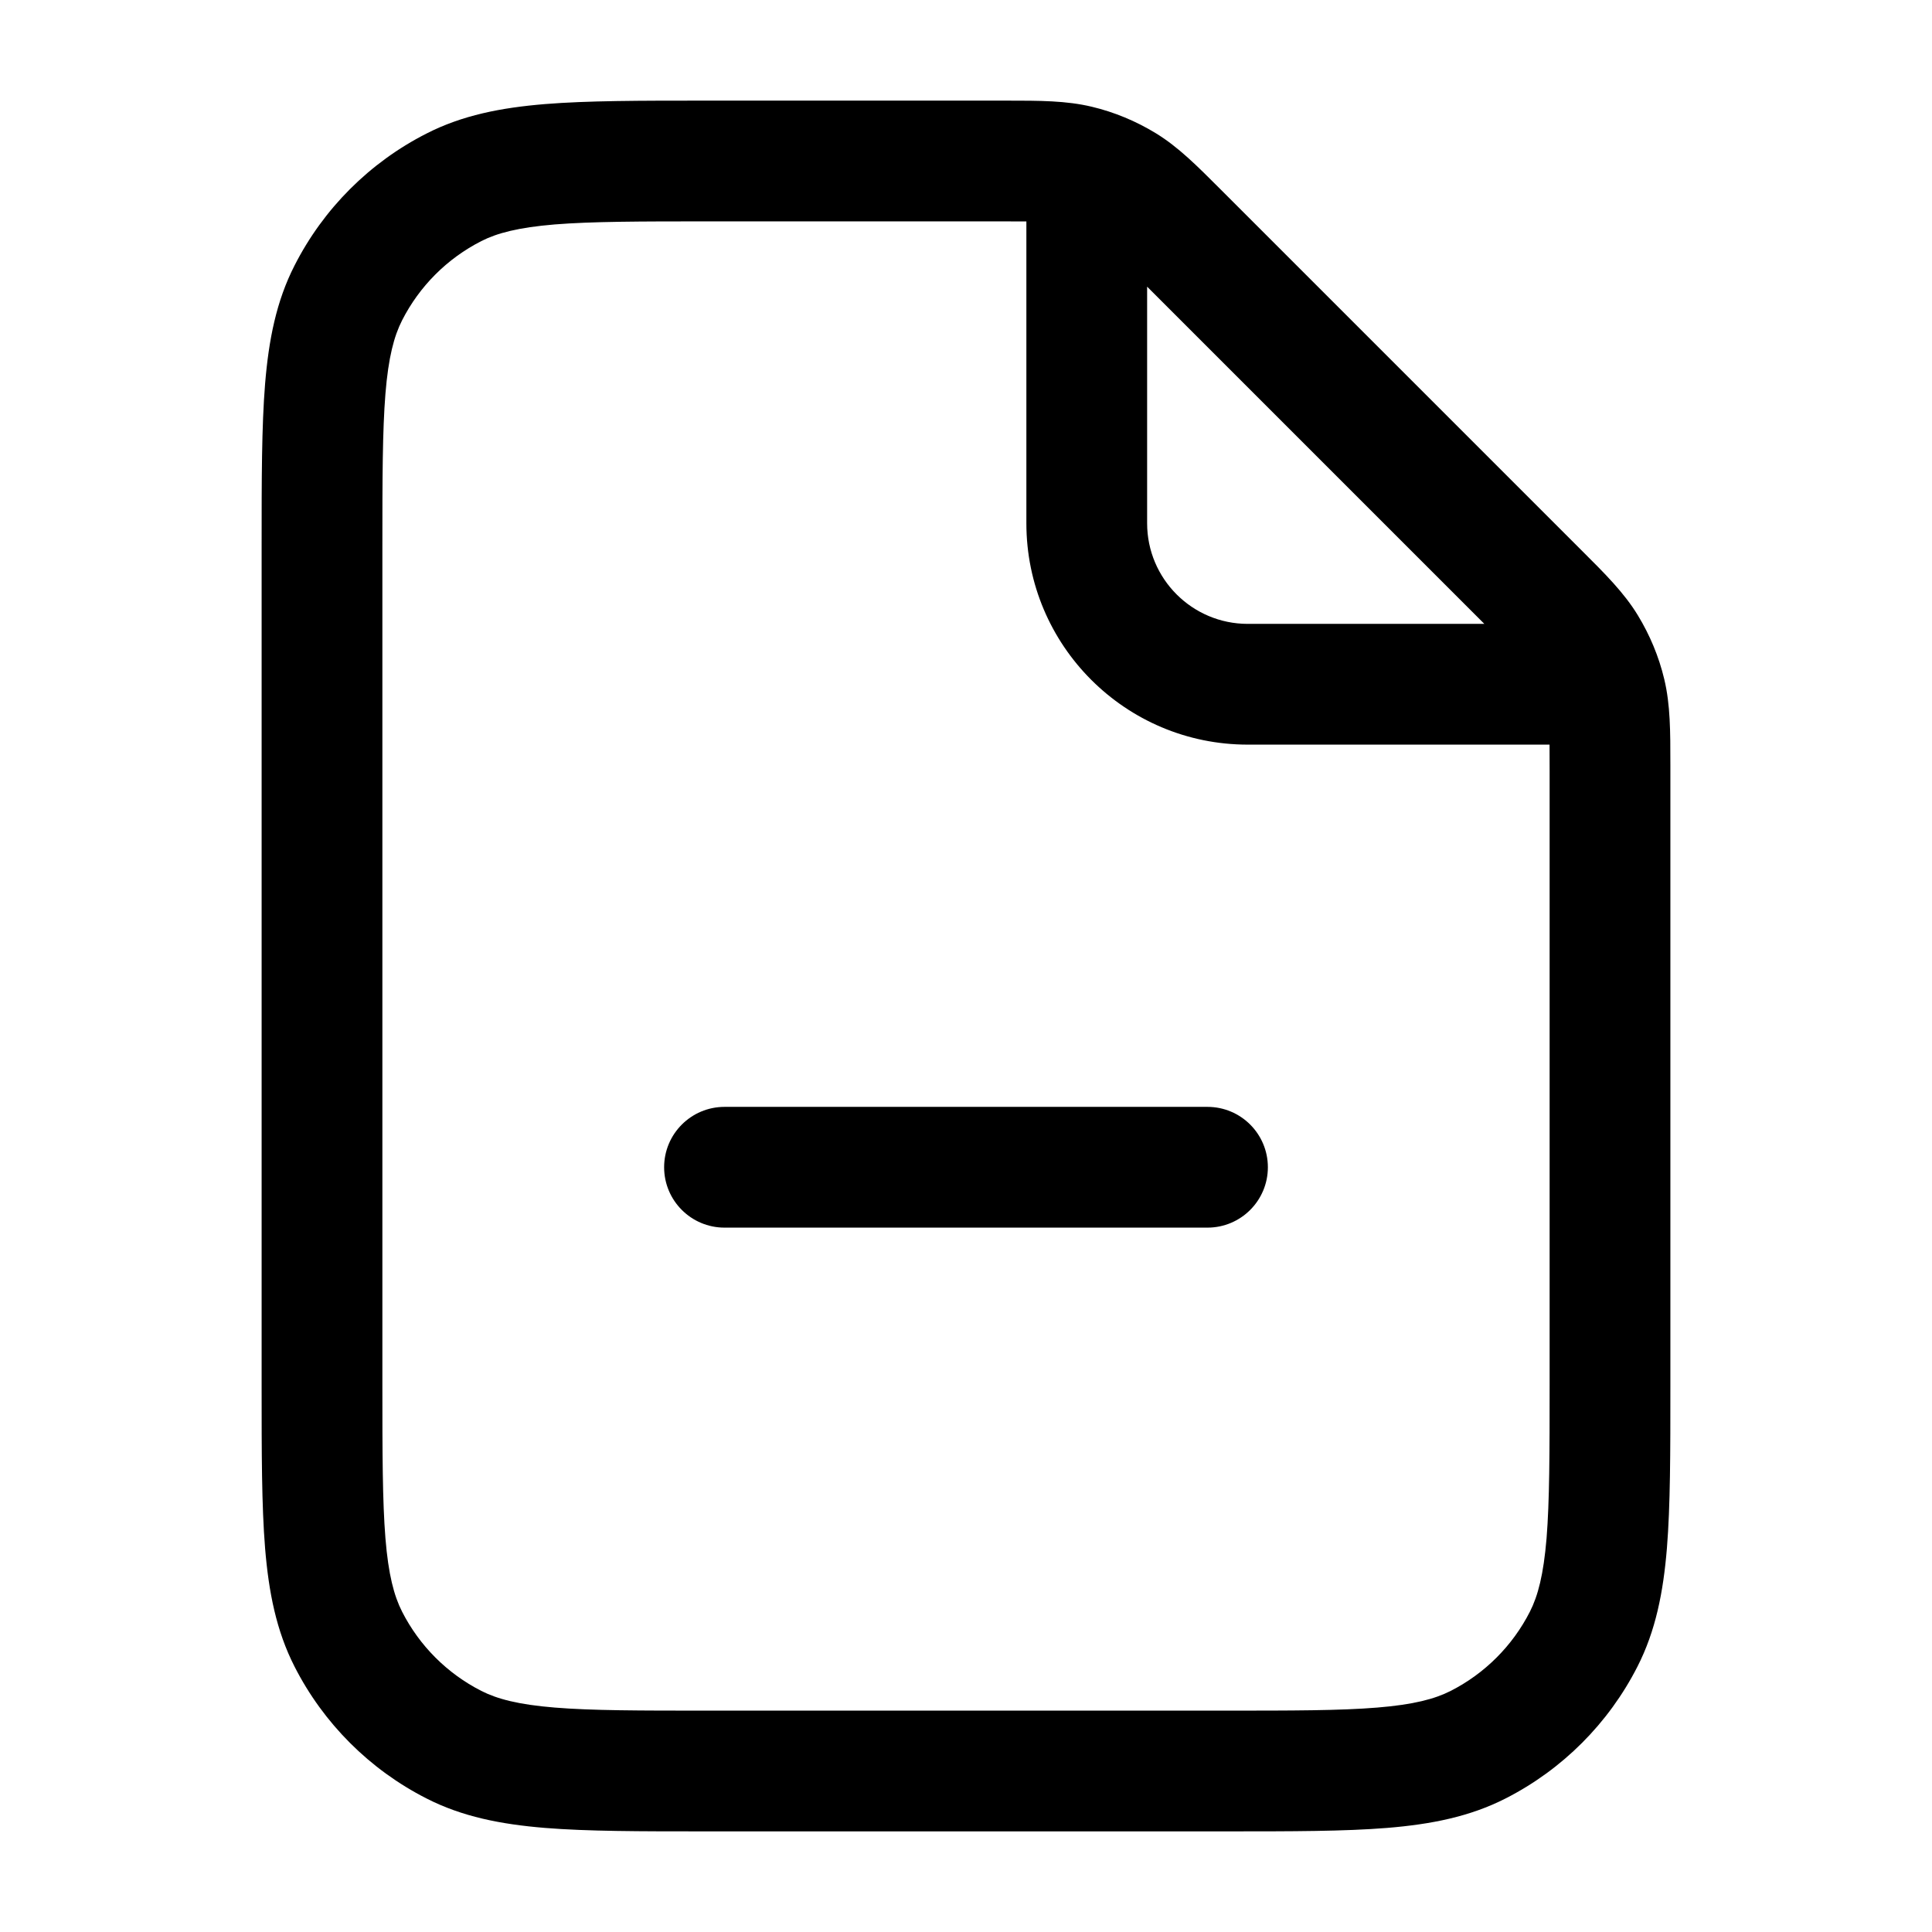
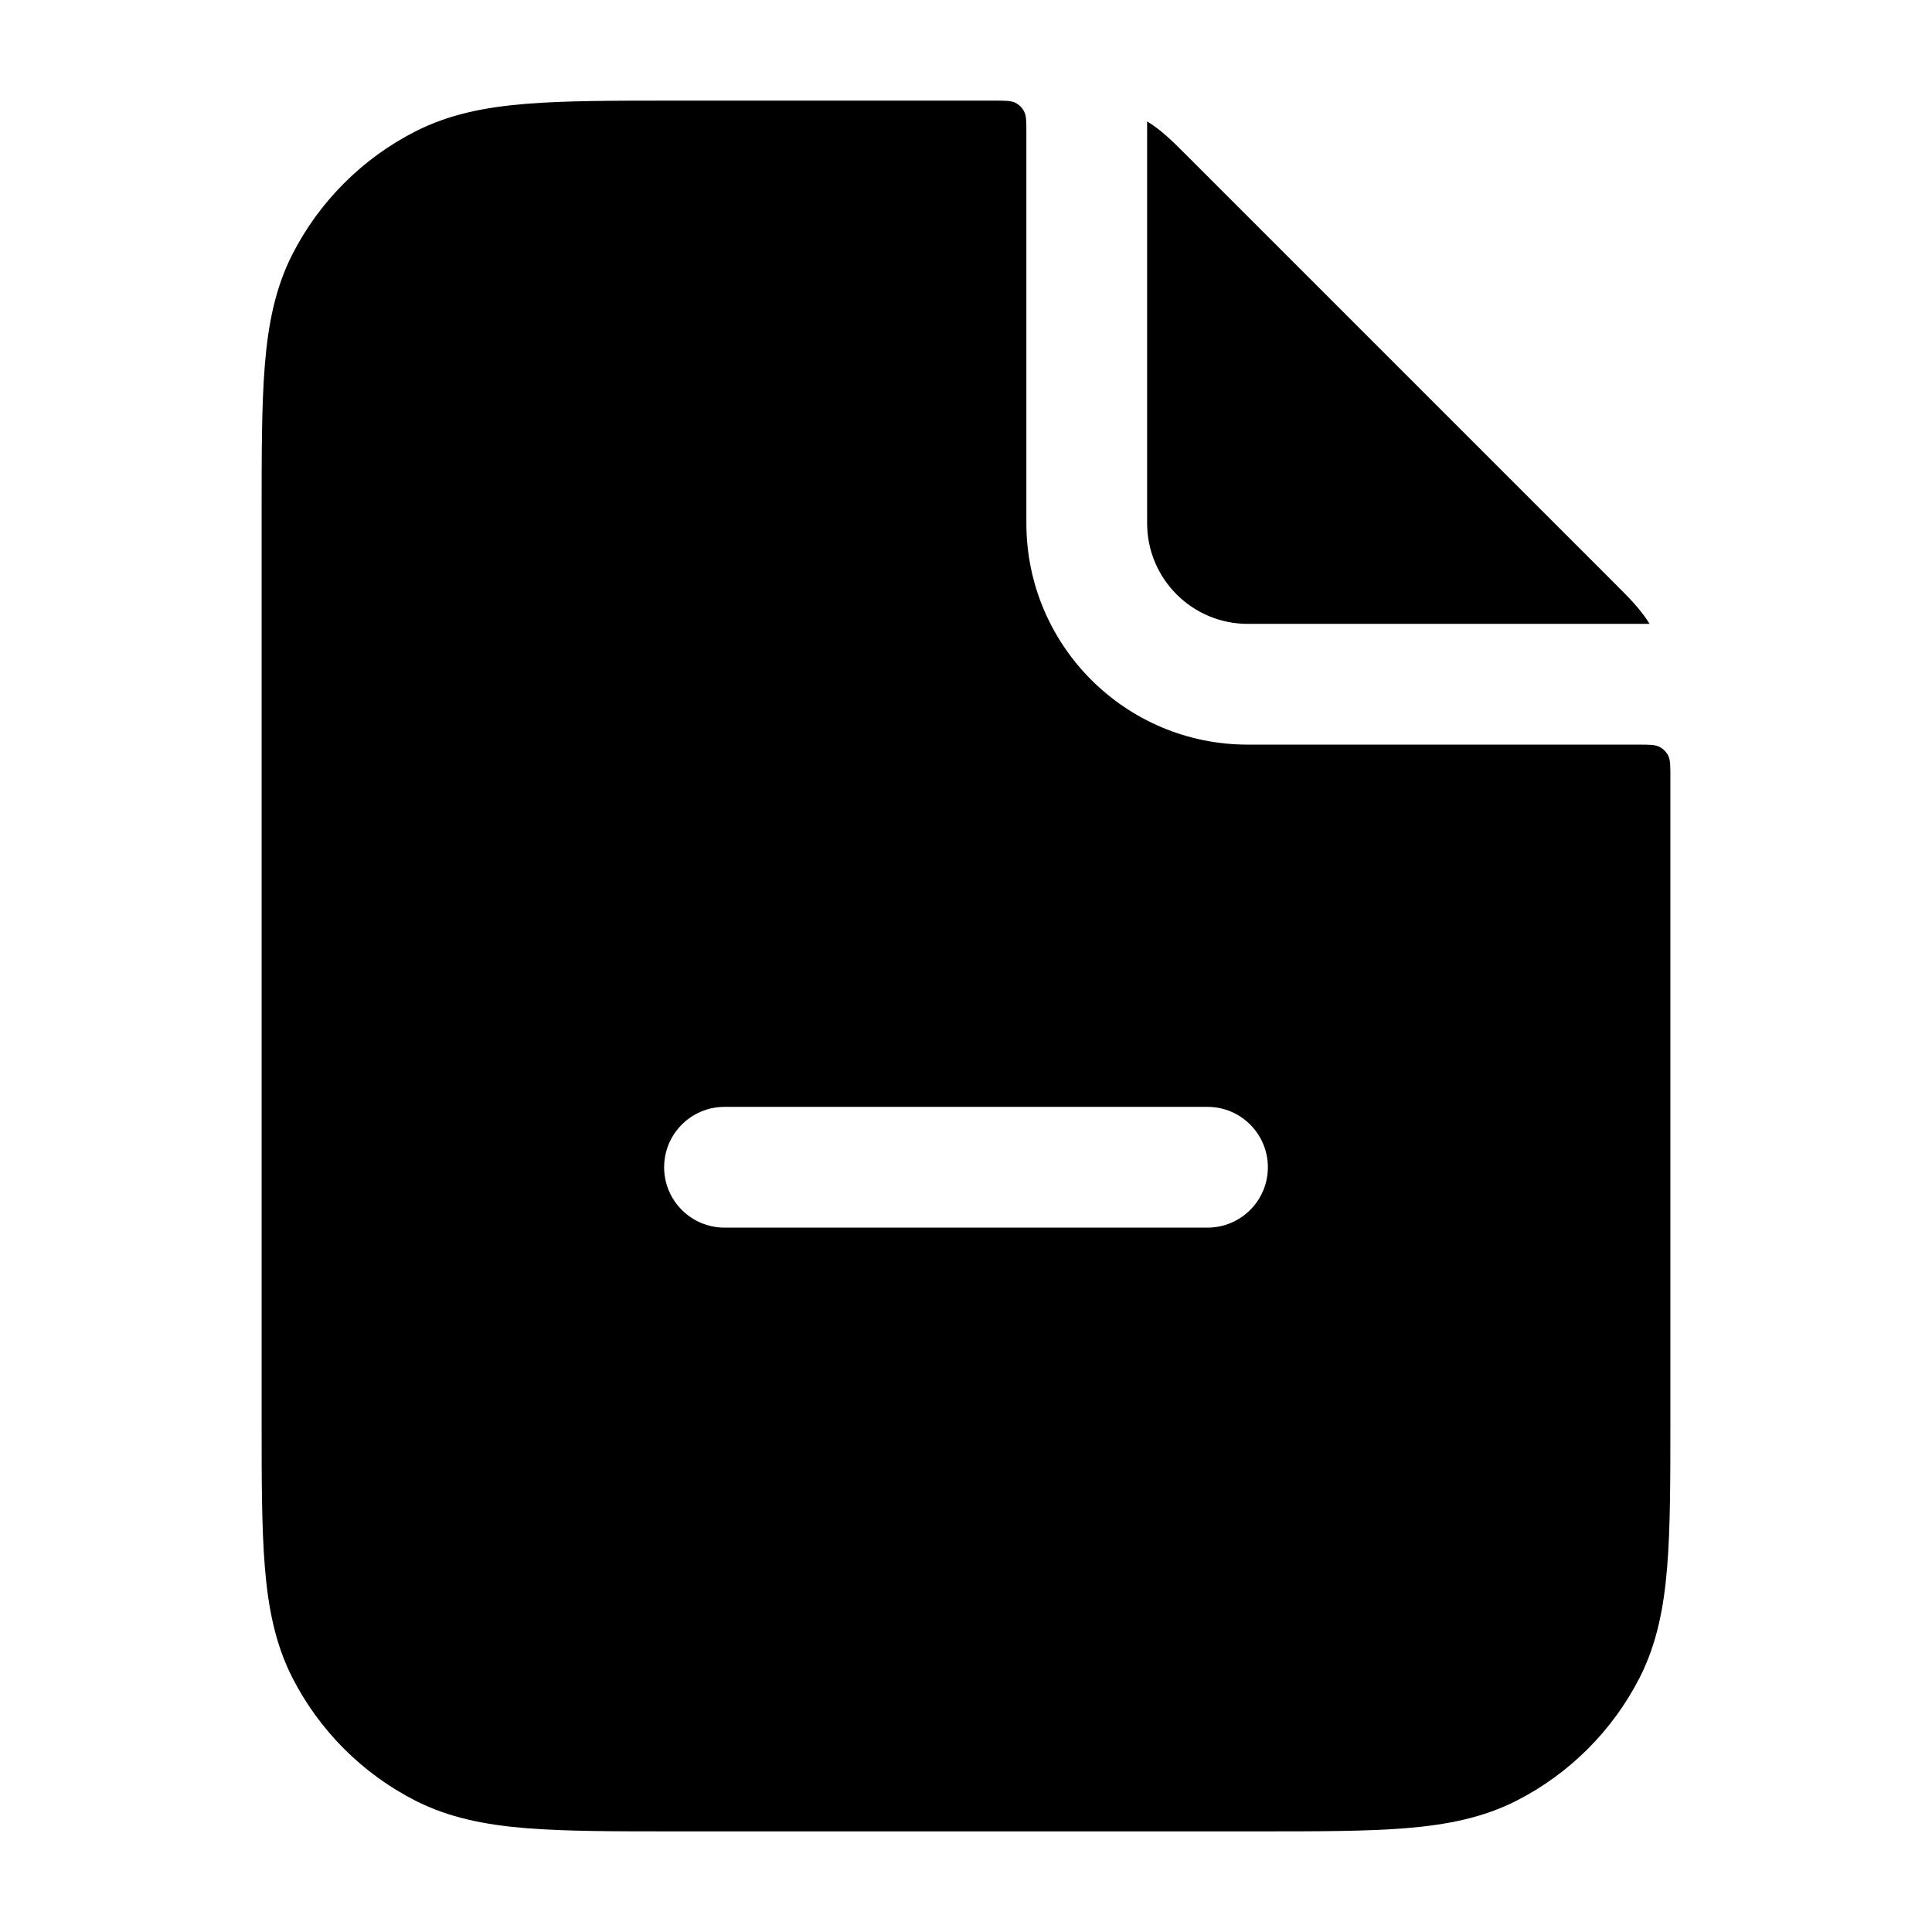
<svg xmlns="http://www.w3.org/2000/svg" width="64" height="64" viewBox="0 0 24 24" fill="none">
-   <path d="M15 15.25C15.414 15.25 15.75 14.914 15.75 14.5C15.75 14.086 15.414 13.75 15 13.75H9C8.586 13.75 8.25 14.086 8.25 14.5C8.25 14.914 8.586 15.25 9 15.25H15Z" fill="#000000" />
-   <path fill-rule="evenodd" clip-rule="evenodd" d="M12.497 1.25C12.916 1.25 13.245 1.25 13.563 1.326C13.844 1.393 14.112 1.505 14.358 1.655C14.638 1.826 14.87 2.06 15.166 2.356L19.644 6.834C19.941 7.13 20.174 7.362 20.345 7.642C20.495 7.888 20.607 8.156 20.674 8.437C20.75 8.755 20.75 9.084 20.75 9.503L20.75 17.232C20.75 18.045 20.75 18.701 20.707 19.232C20.662 19.778 20.568 20.258 20.341 20.703C19.982 21.408 19.408 21.982 18.703 22.341C18.258 22.568 17.778 22.662 17.232 22.707C16.701 22.75 16.045 22.75 15.232 22.75H8.768C7.955 22.75 7.299 22.75 6.769 22.707C6.222 22.662 5.742 22.568 5.298 22.341C4.592 21.982 4.018 21.408 3.659 20.703C3.432 20.258 3.338 19.778 3.293 19.232C3.25 18.701 3.25 18.045 3.25 17.232V6.768C3.25 5.955 3.25 5.299 3.293 4.769C3.338 4.222 3.432 3.742 3.659 3.298C4.018 2.592 4.592 2.018 5.298 1.659C5.742 1.432 6.222 1.338 6.769 1.293C7.299 1.25 7.955 1.25 8.768 1.25L12.497 1.25ZM12.425 2.75C12.555 2.75 12.662 2.75 12.75 2.751V6.5C12.75 8.019 13.981 9.25 15.5 9.25H19.249C19.25 9.339 19.25 9.445 19.25 9.576V17.2C19.25 18.052 19.249 18.647 19.212 19.109C19.174 19.563 19.105 19.824 19.005 20.021C18.789 20.445 18.445 20.789 18.021 21.005C17.824 21.105 17.563 21.175 17.109 21.212C16.647 21.25 16.052 21.25 15.2 21.25H8.8C7.948 21.25 7.353 21.25 6.891 21.212C6.437 21.175 6.176 21.105 5.979 21.005C5.555 20.789 5.211 20.445 4.995 20.021C4.895 19.824 4.825 19.563 4.788 19.109C4.751 18.647 4.75 18.052 4.75 17.2V6.8C4.75 5.948 4.751 5.353 4.788 4.891C4.825 4.437 4.895 4.176 4.995 3.979C5.211 3.555 5.555 3.211 5.979 2.995C6.176 2.895 6.437 2.826 6.891 2.788C7.353 2.751 7.948 2.75 8.8 2.75H12.425ZM14.25 3.561L18.439 7.75H15.5C14.81 7.75 14.25 7.19 14.25 6.5V3.561Z" fill="#000000" />
+   <path fill-rule="evenodd" clip-rule="evenodd" d="M12.723 1.387C12.75 1.44 12.75 1.51 12.75 1.65V6.5C12.75 8.019 13.981 9.25 15.5 9.25H20.35C20.49 9.25 20.56 9.25 20.613 9.277C20.66 9.301 20.699 9.339 20.723 9.387C20.75 9.44 20.75 9.51 20.75 9.65V17.632C20.75 18.375 20.75 18.978 20.71 19.467C20.669 19.972 20.581 20.422 20.369 20.839C20.033 21.498 19.497 22.033 18.839 22.369C18.422 22.581 17.972 22.669 17.467 22.71C16.978 22.75 16.375 22.75 15.632 22.75H8.368C7.625 22.75 7.022 22.75 6.533 22.71C6.028 22.669 5.579 22.581 5.161 22.369C4.502 22.033 3.967 21.498 3.631 20.839C3.419 20.422 3.331 19.972 3.29 19.467C3.25 18.978 3.25 18.375 3.25 17.632V6.368C3.25 5.625 3.25 5.022 3.29 4.533C3.331 4.028 3.419 3.579 3.631 3.161C3.967 2.503 4.502 1.967 5.161 1.632C5.579 1.419 6.028 1.331 6.533 1.29C7.022 1.25 7.625 1.25 8.368 1.25H12.35C12.49 1.25 12.56 1.25 12.614 1.277C12.661 1.301 12.699 1.34 12.723 1.387ZM15 15.25C15.414 15.25 15.75 14.914 15.75 14.5C15.75 14.086 15.414 13.75 15 13.75H9C8.586 13.75 8.25 14.086 8.25 14.5C8.25 14.914 8.586 15.25 9 15.25H15Z" fill="currentColor" />
+   <path d="M20.096 7.285C20.234 7.423 20.382 7.571 20.492 7.75L15.5 7.75C14.81 7.75 14.25 7.19 14.25 6.5L14.25 1.508C14.43 1.618 14.577 1.766 14.715 1.904L14.749 1.938L20.062 7.251L20.096 7.285Z" fill="currentColor" />
</svg>
